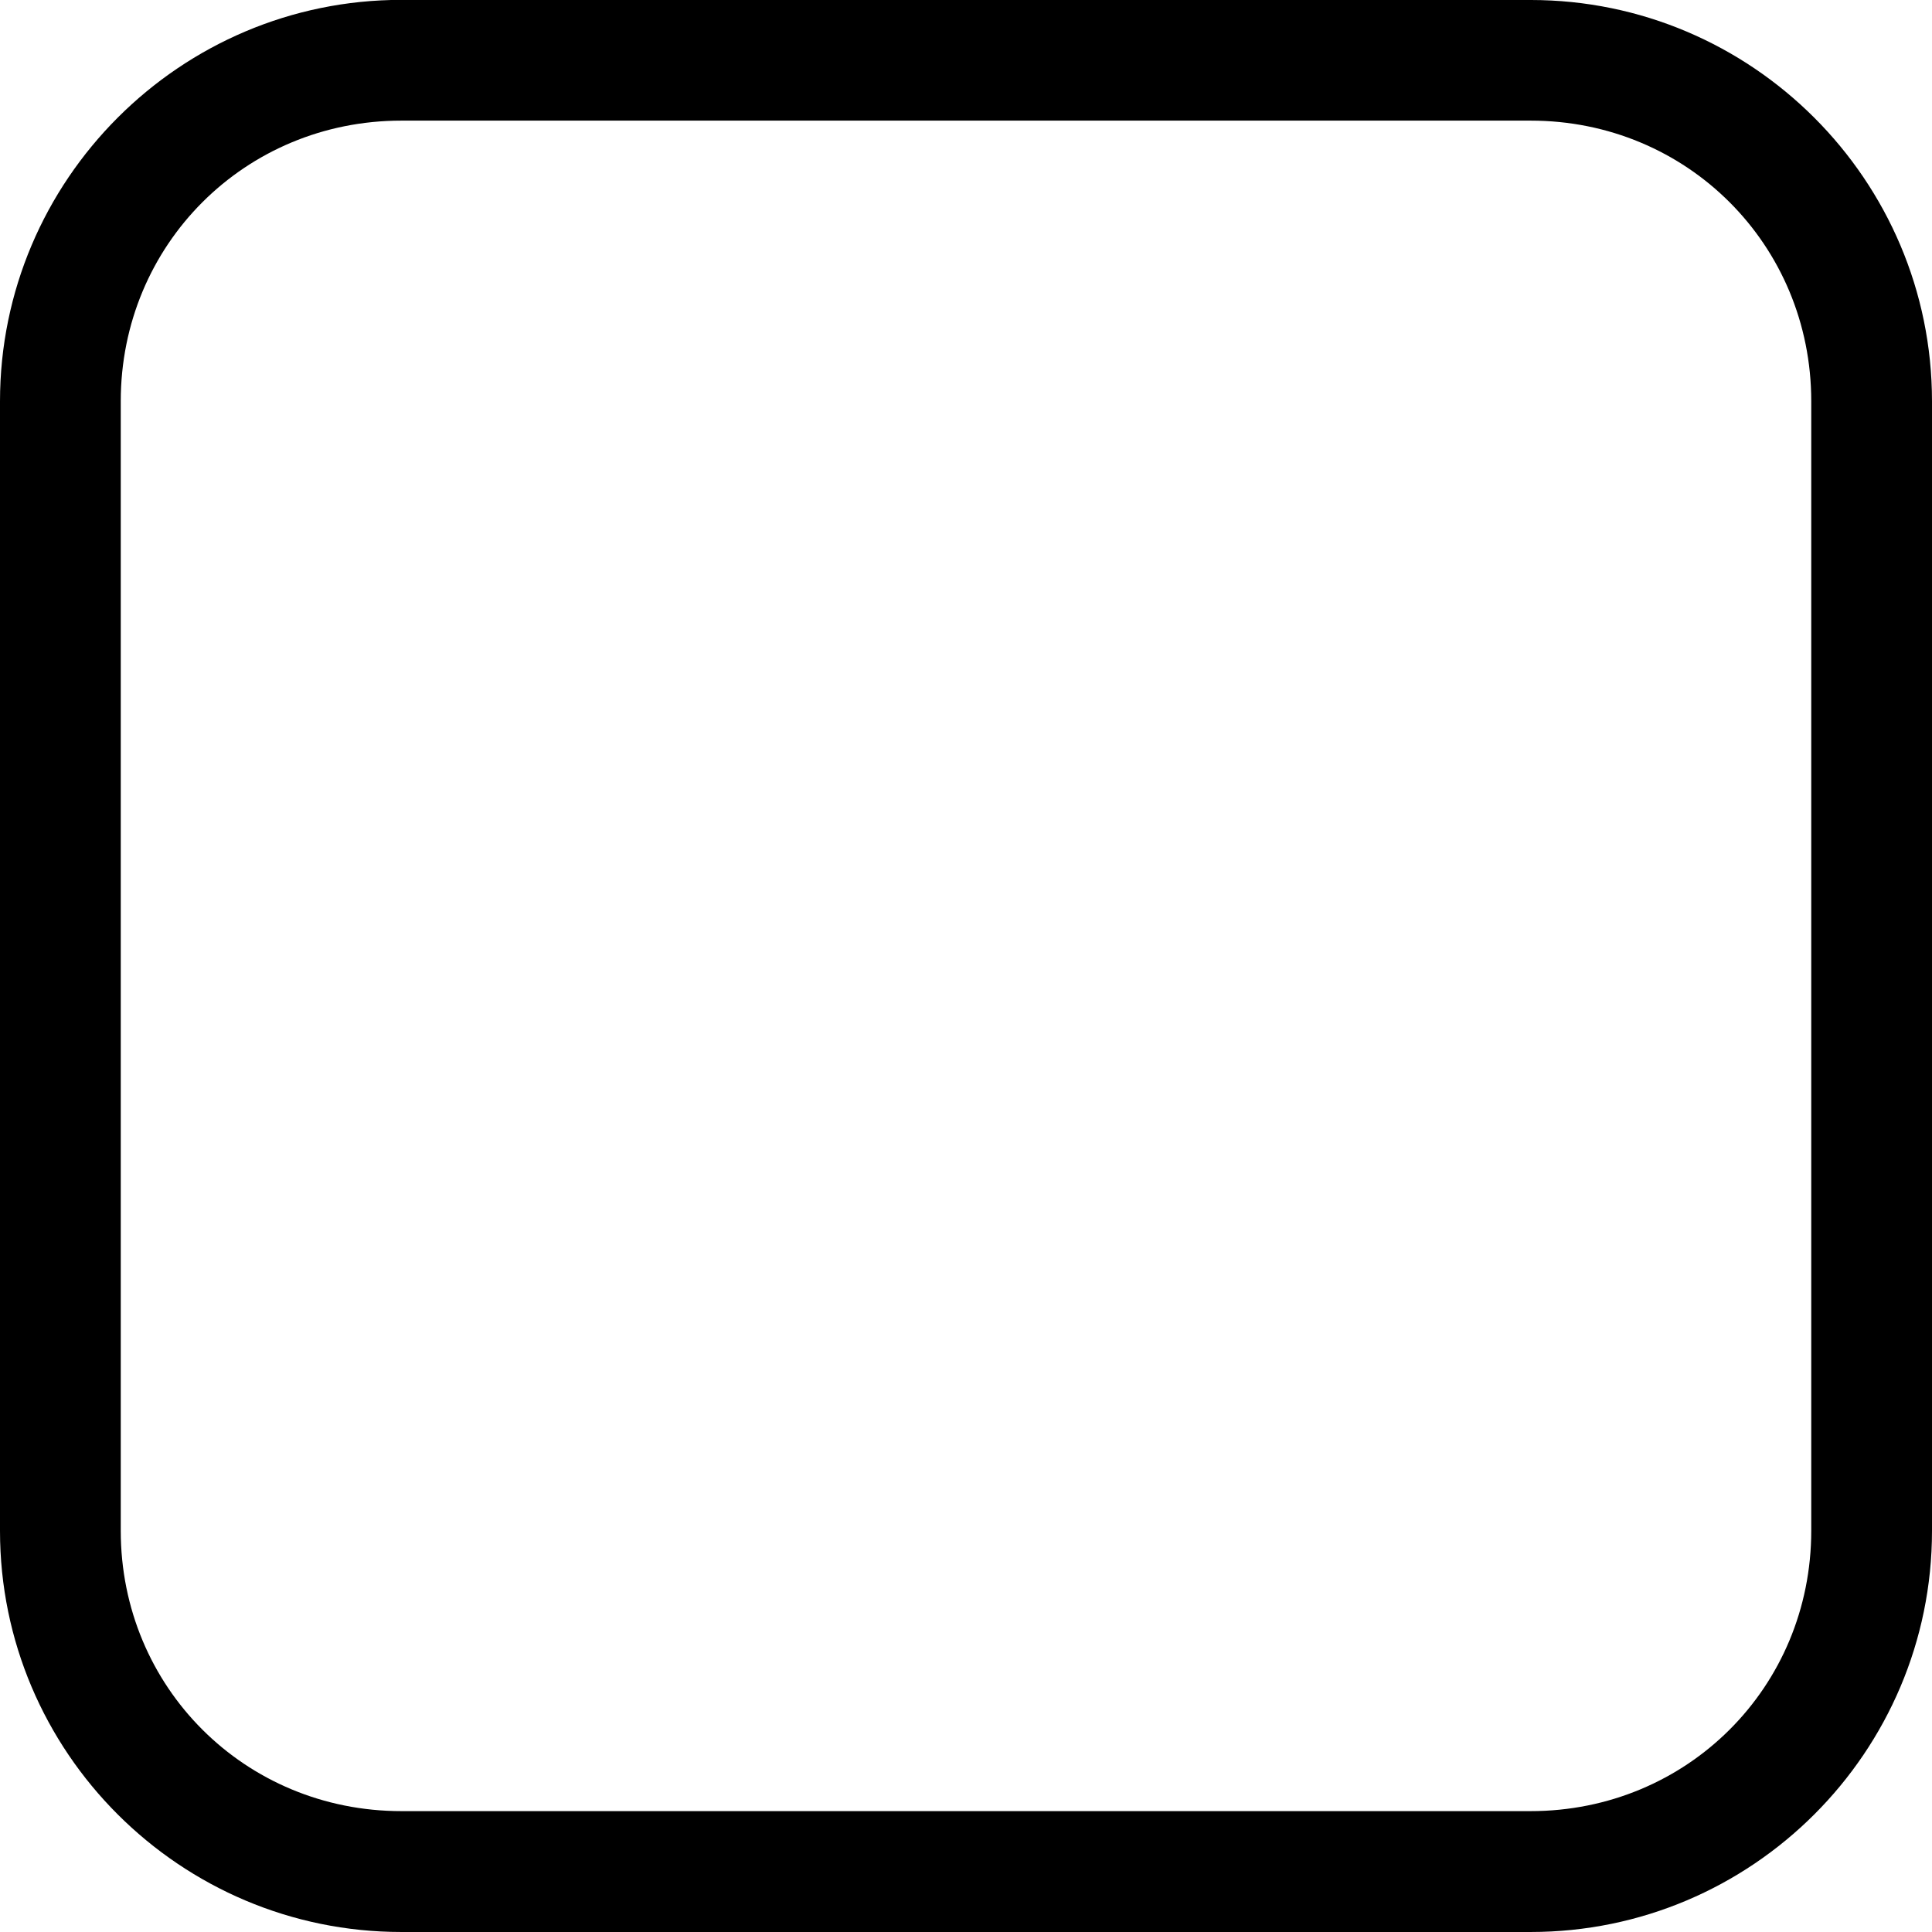
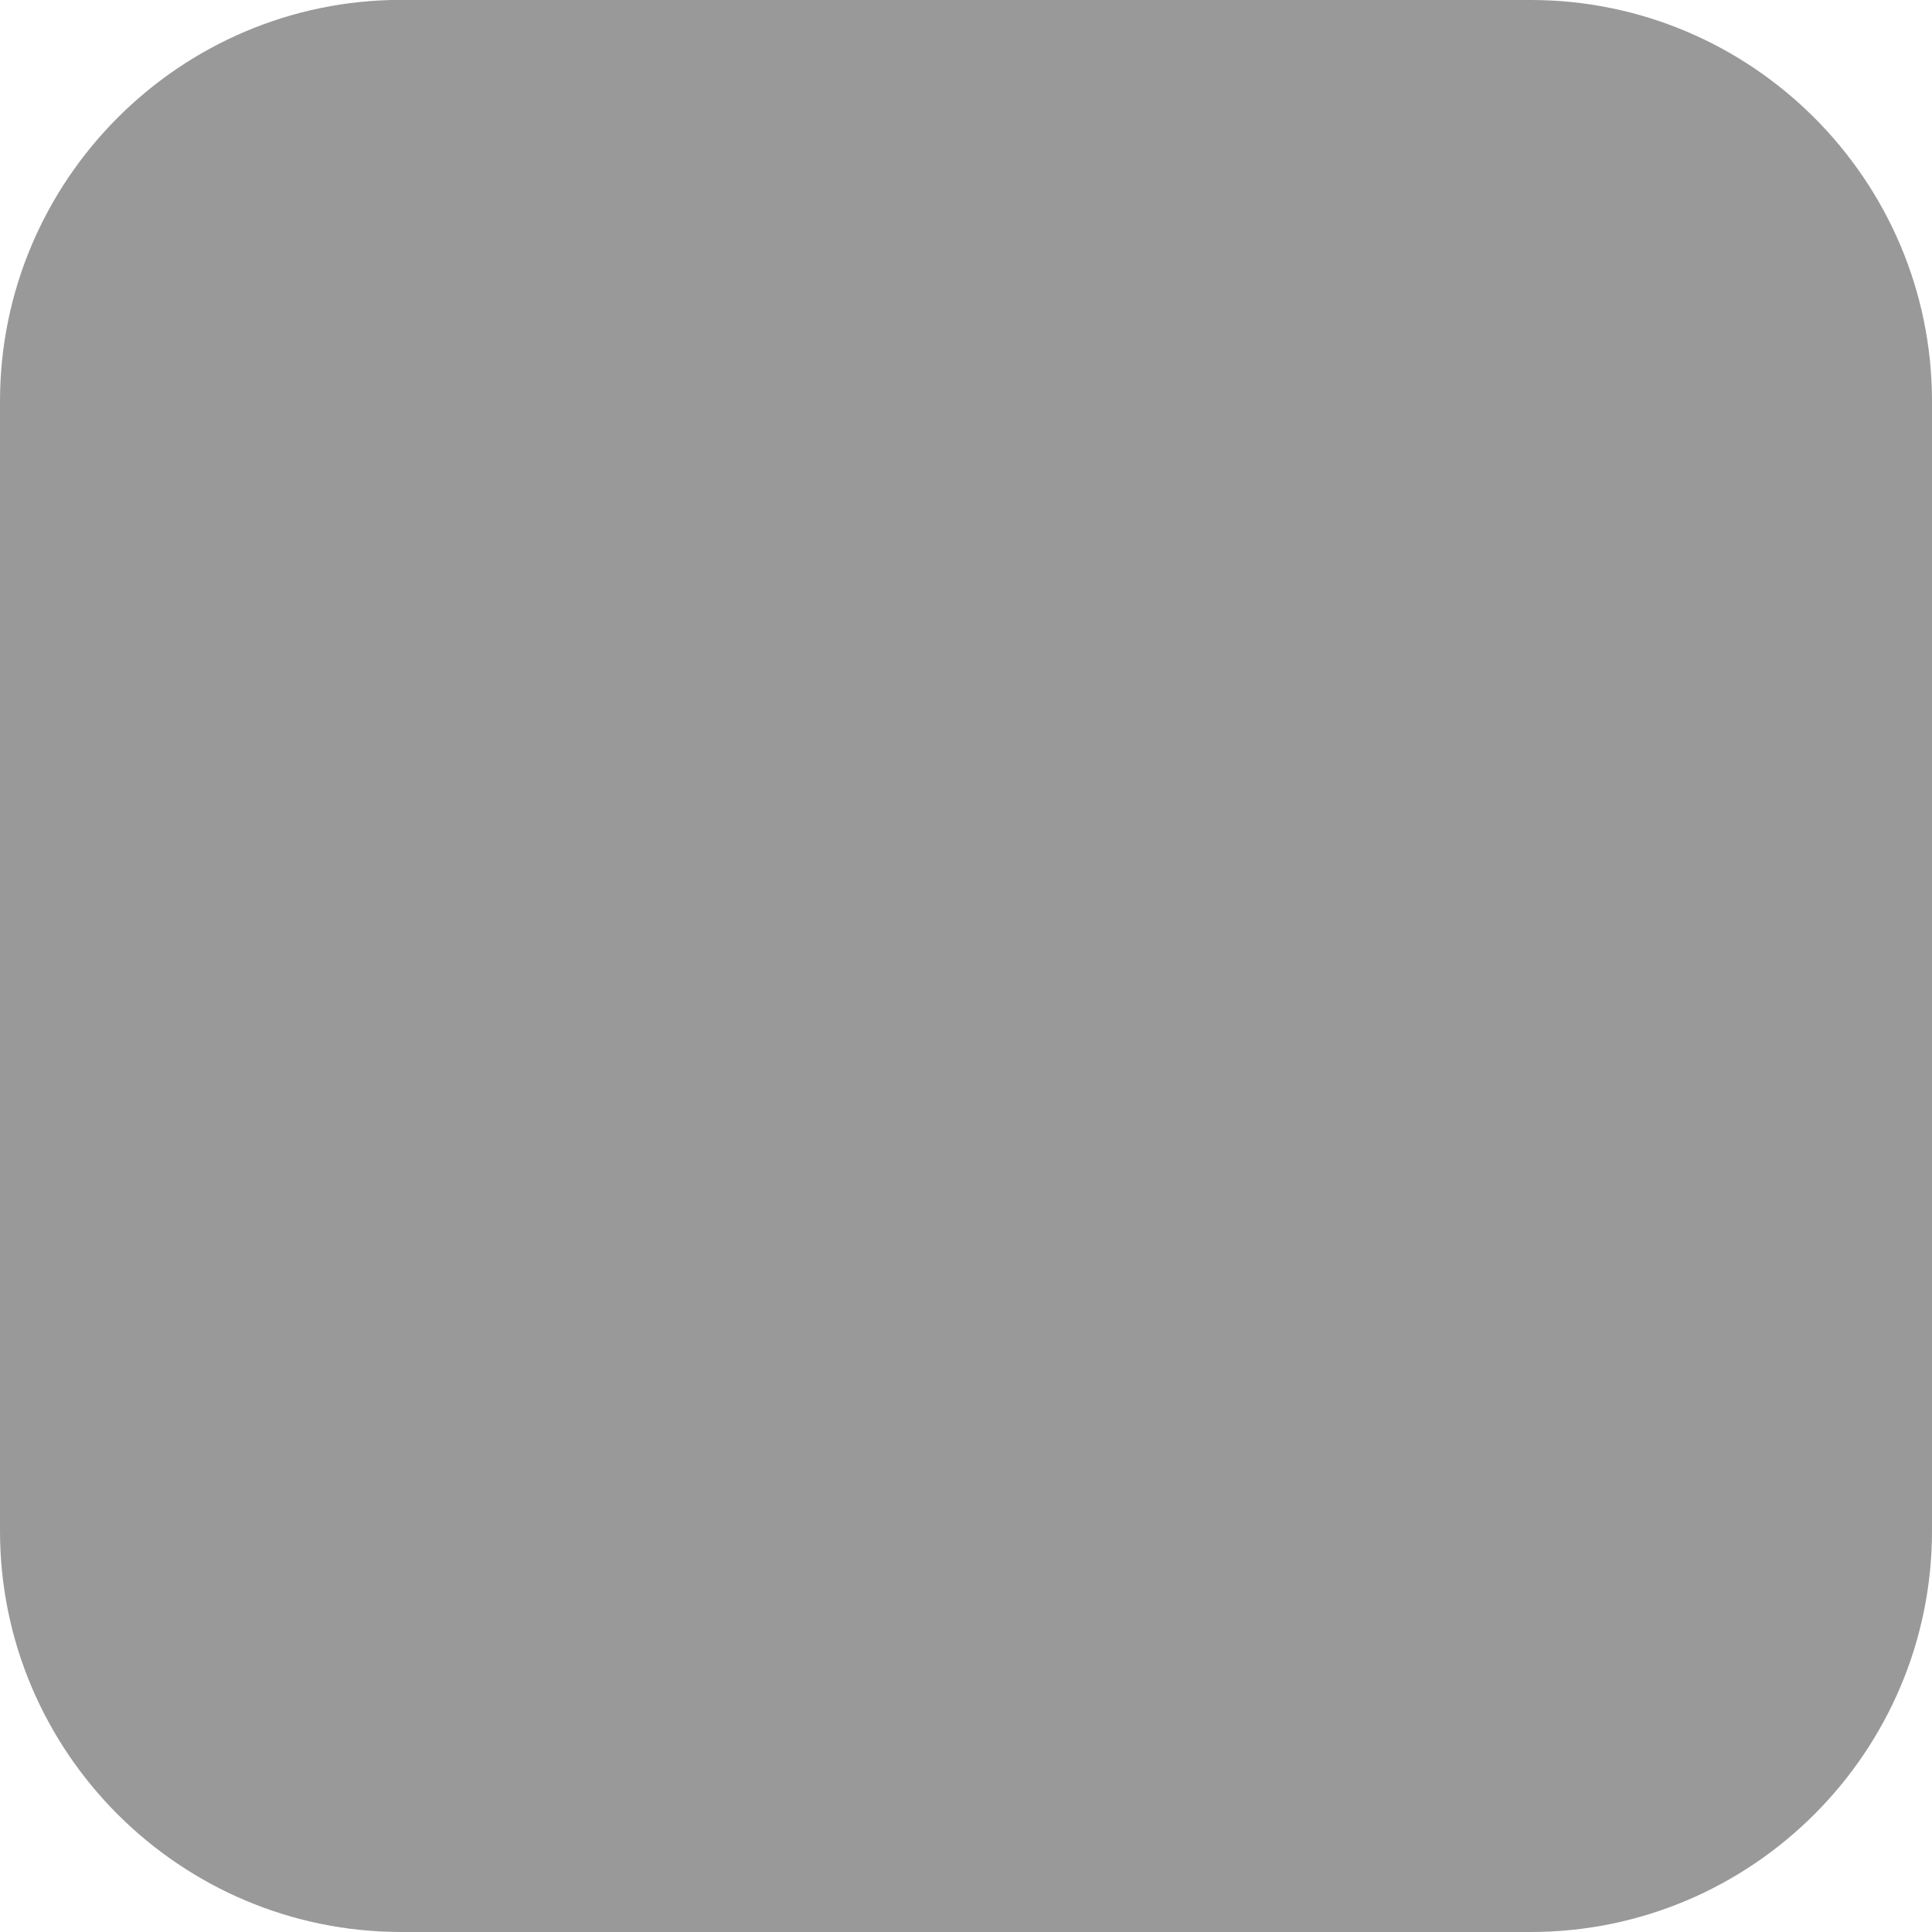
<svg xmlns="http://www.w3.org/2000/svg" width="16" height="16" viewBox="0 0 16 16" id="svg2" version="1.1">
  <defs id="defs4" />
  <g id="layer1" transform="translate(0,-1036.362)">
-     <path style="color:#000000;fill:#000000;fill-rule:evenodd;-inkscape-stroke:none" d="M 3.324,1036.361 C 1.492,1036.361 0,1037.853 0,1039.686 v 9.354 c 0,1.833 1.492,3.322 3.324,3.322 h 9.352 c 1.833,0 3.324,-1.49 3.324,-3.322 v -9.354 c 0,-1.833 -1.492,-3.324 -3.324,-3.324 z m 0,1 h 9.352 c 1.296,0 2.324,1.028 2.324,2.324 v 9.354 c 0,1.296 -1.028,2.322 -2.324,2.322 H 3.324 C 2.028,1051.361 1,1050.335 1,1049.039 v -9.354 c 0,-1.296 1.028,-2.324 2.324,-2.324 z" id="rect3338" />
+     <path style="color:#000000;fill:#999999;fill-rule:evenodd;-inkscape-stroke:none" d="M 3.324,1036.361 C 1.492,1036.361 0,1037.853 0,1039.686 v 9.354 c 0,1.833 1.492,3.322 3.324,3.322 h 9.352 c 1.833,0 3.324,-1.49 3.324,-3.322 v -9.354 c 0,-1.833 -1.492,-3.324 -3.324,-3.324 z" id="rect3338" />
  </g>
</svg>
